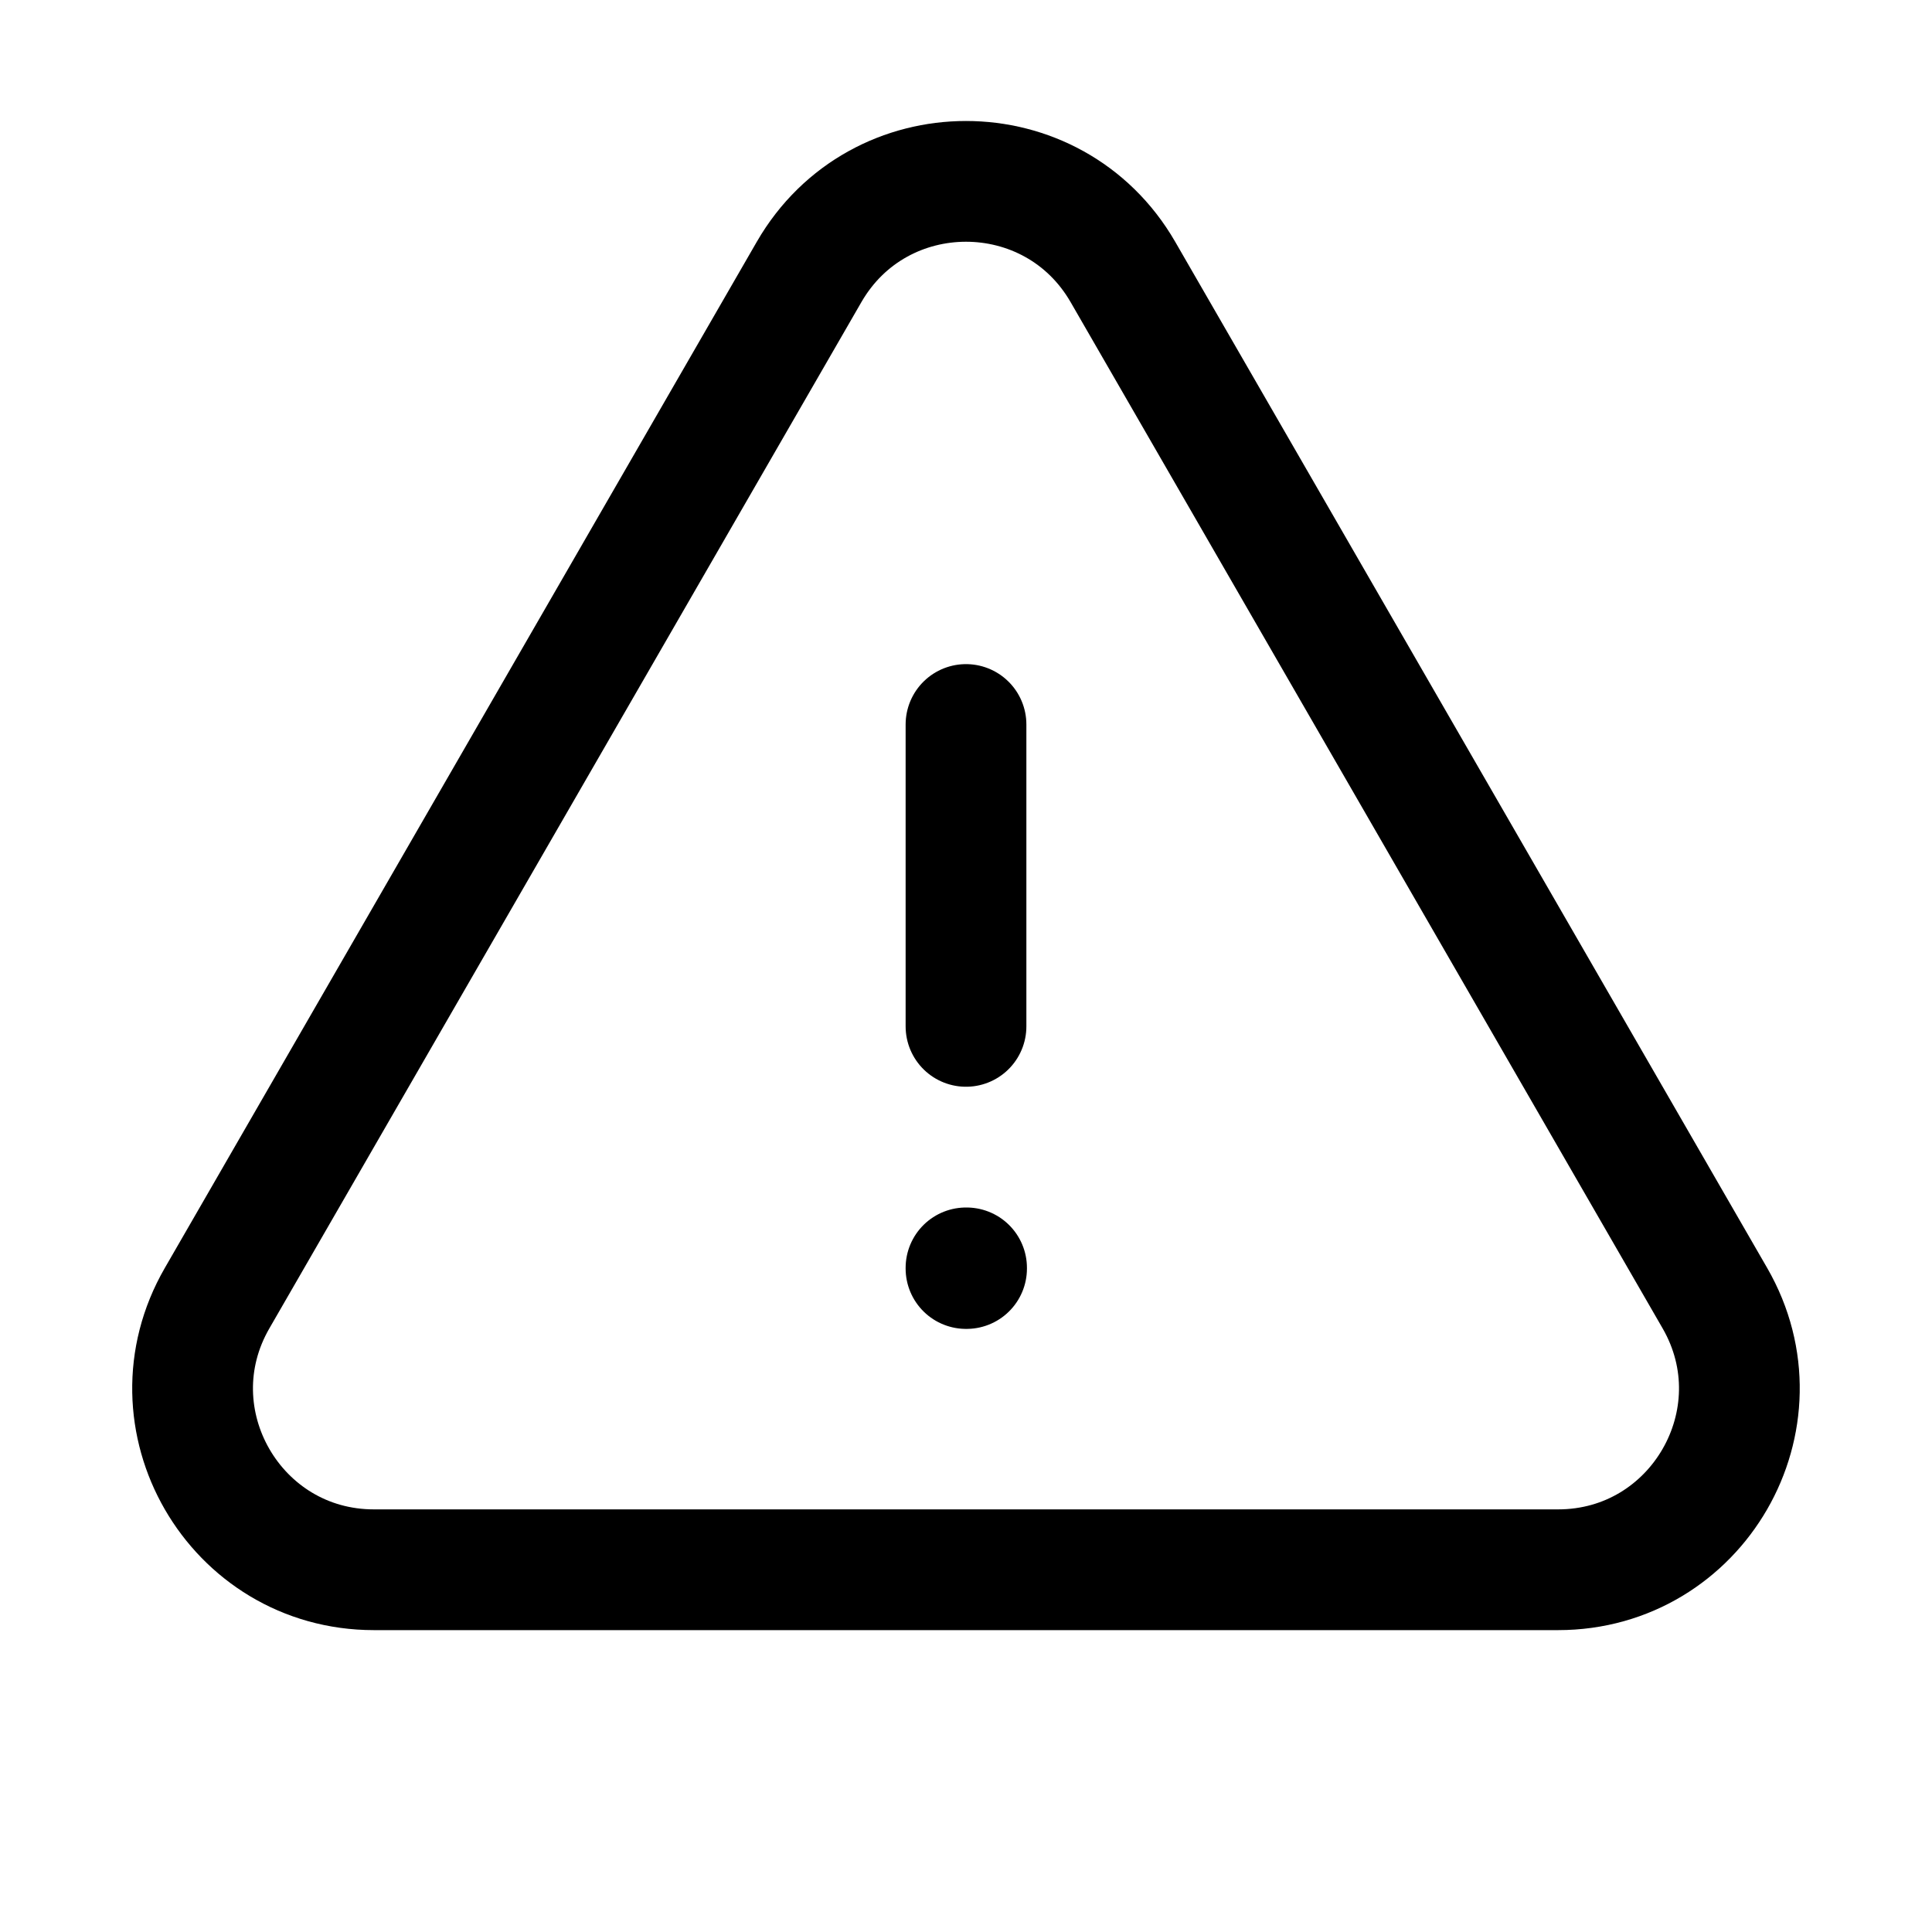
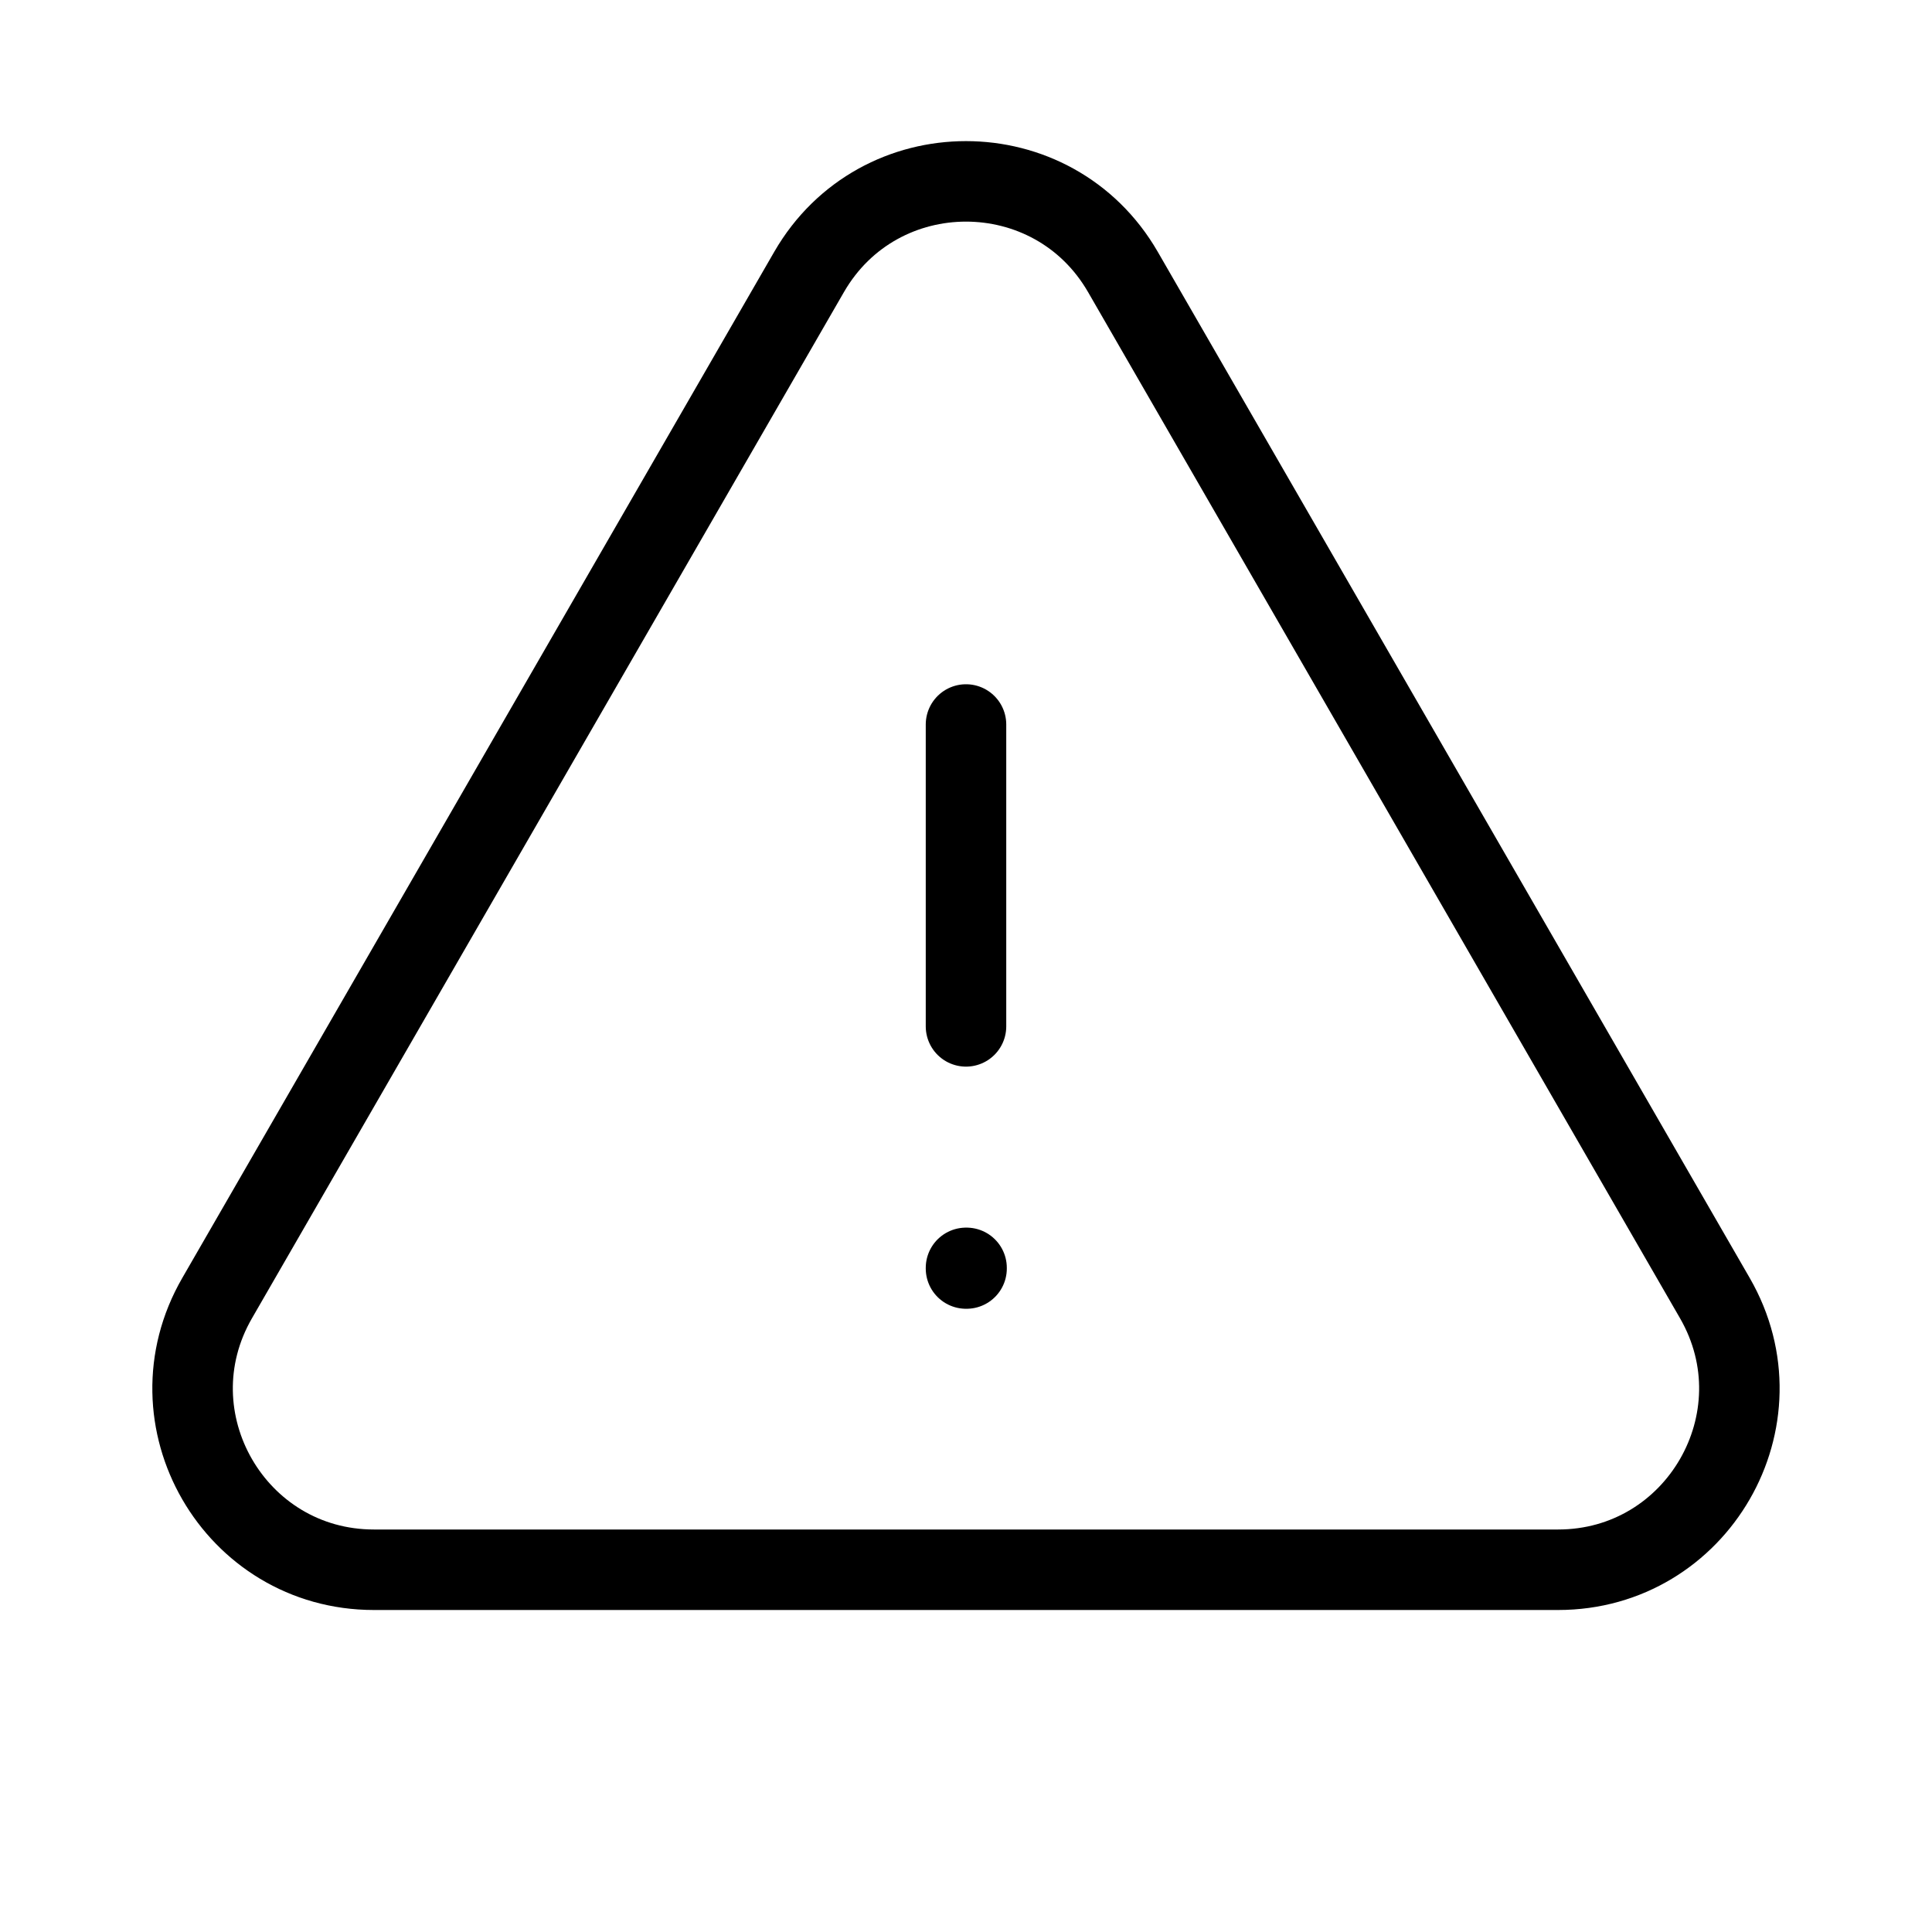
- <svg xmlns="http://www.w3.org/2000/svg" fill="none" stroke="currentColor" stroke-width="1.5" aria-hidden="true" viewBox="0 0 24 24">
+ <svg xmlns="http://www.w3.org/2000/svg" fill="none" stroke="currentColor" aria-hidden="true" viewBox="0 0 24 24">
  <path stroke-linecap="round" stroke-linejoin="round" d="M12 9v3.75m-9.303 3.376c-.866 1.5.217 3.374 1.948 3.374h14.71c1.73 0 2.813-1.874 1.948-3.374L13.949 3.378c-.866-1.5-3.032-1.5-3.898 0L2.697 16.126ZM12 15.75h.007v.008H12v-.008Z" />
</svg>
